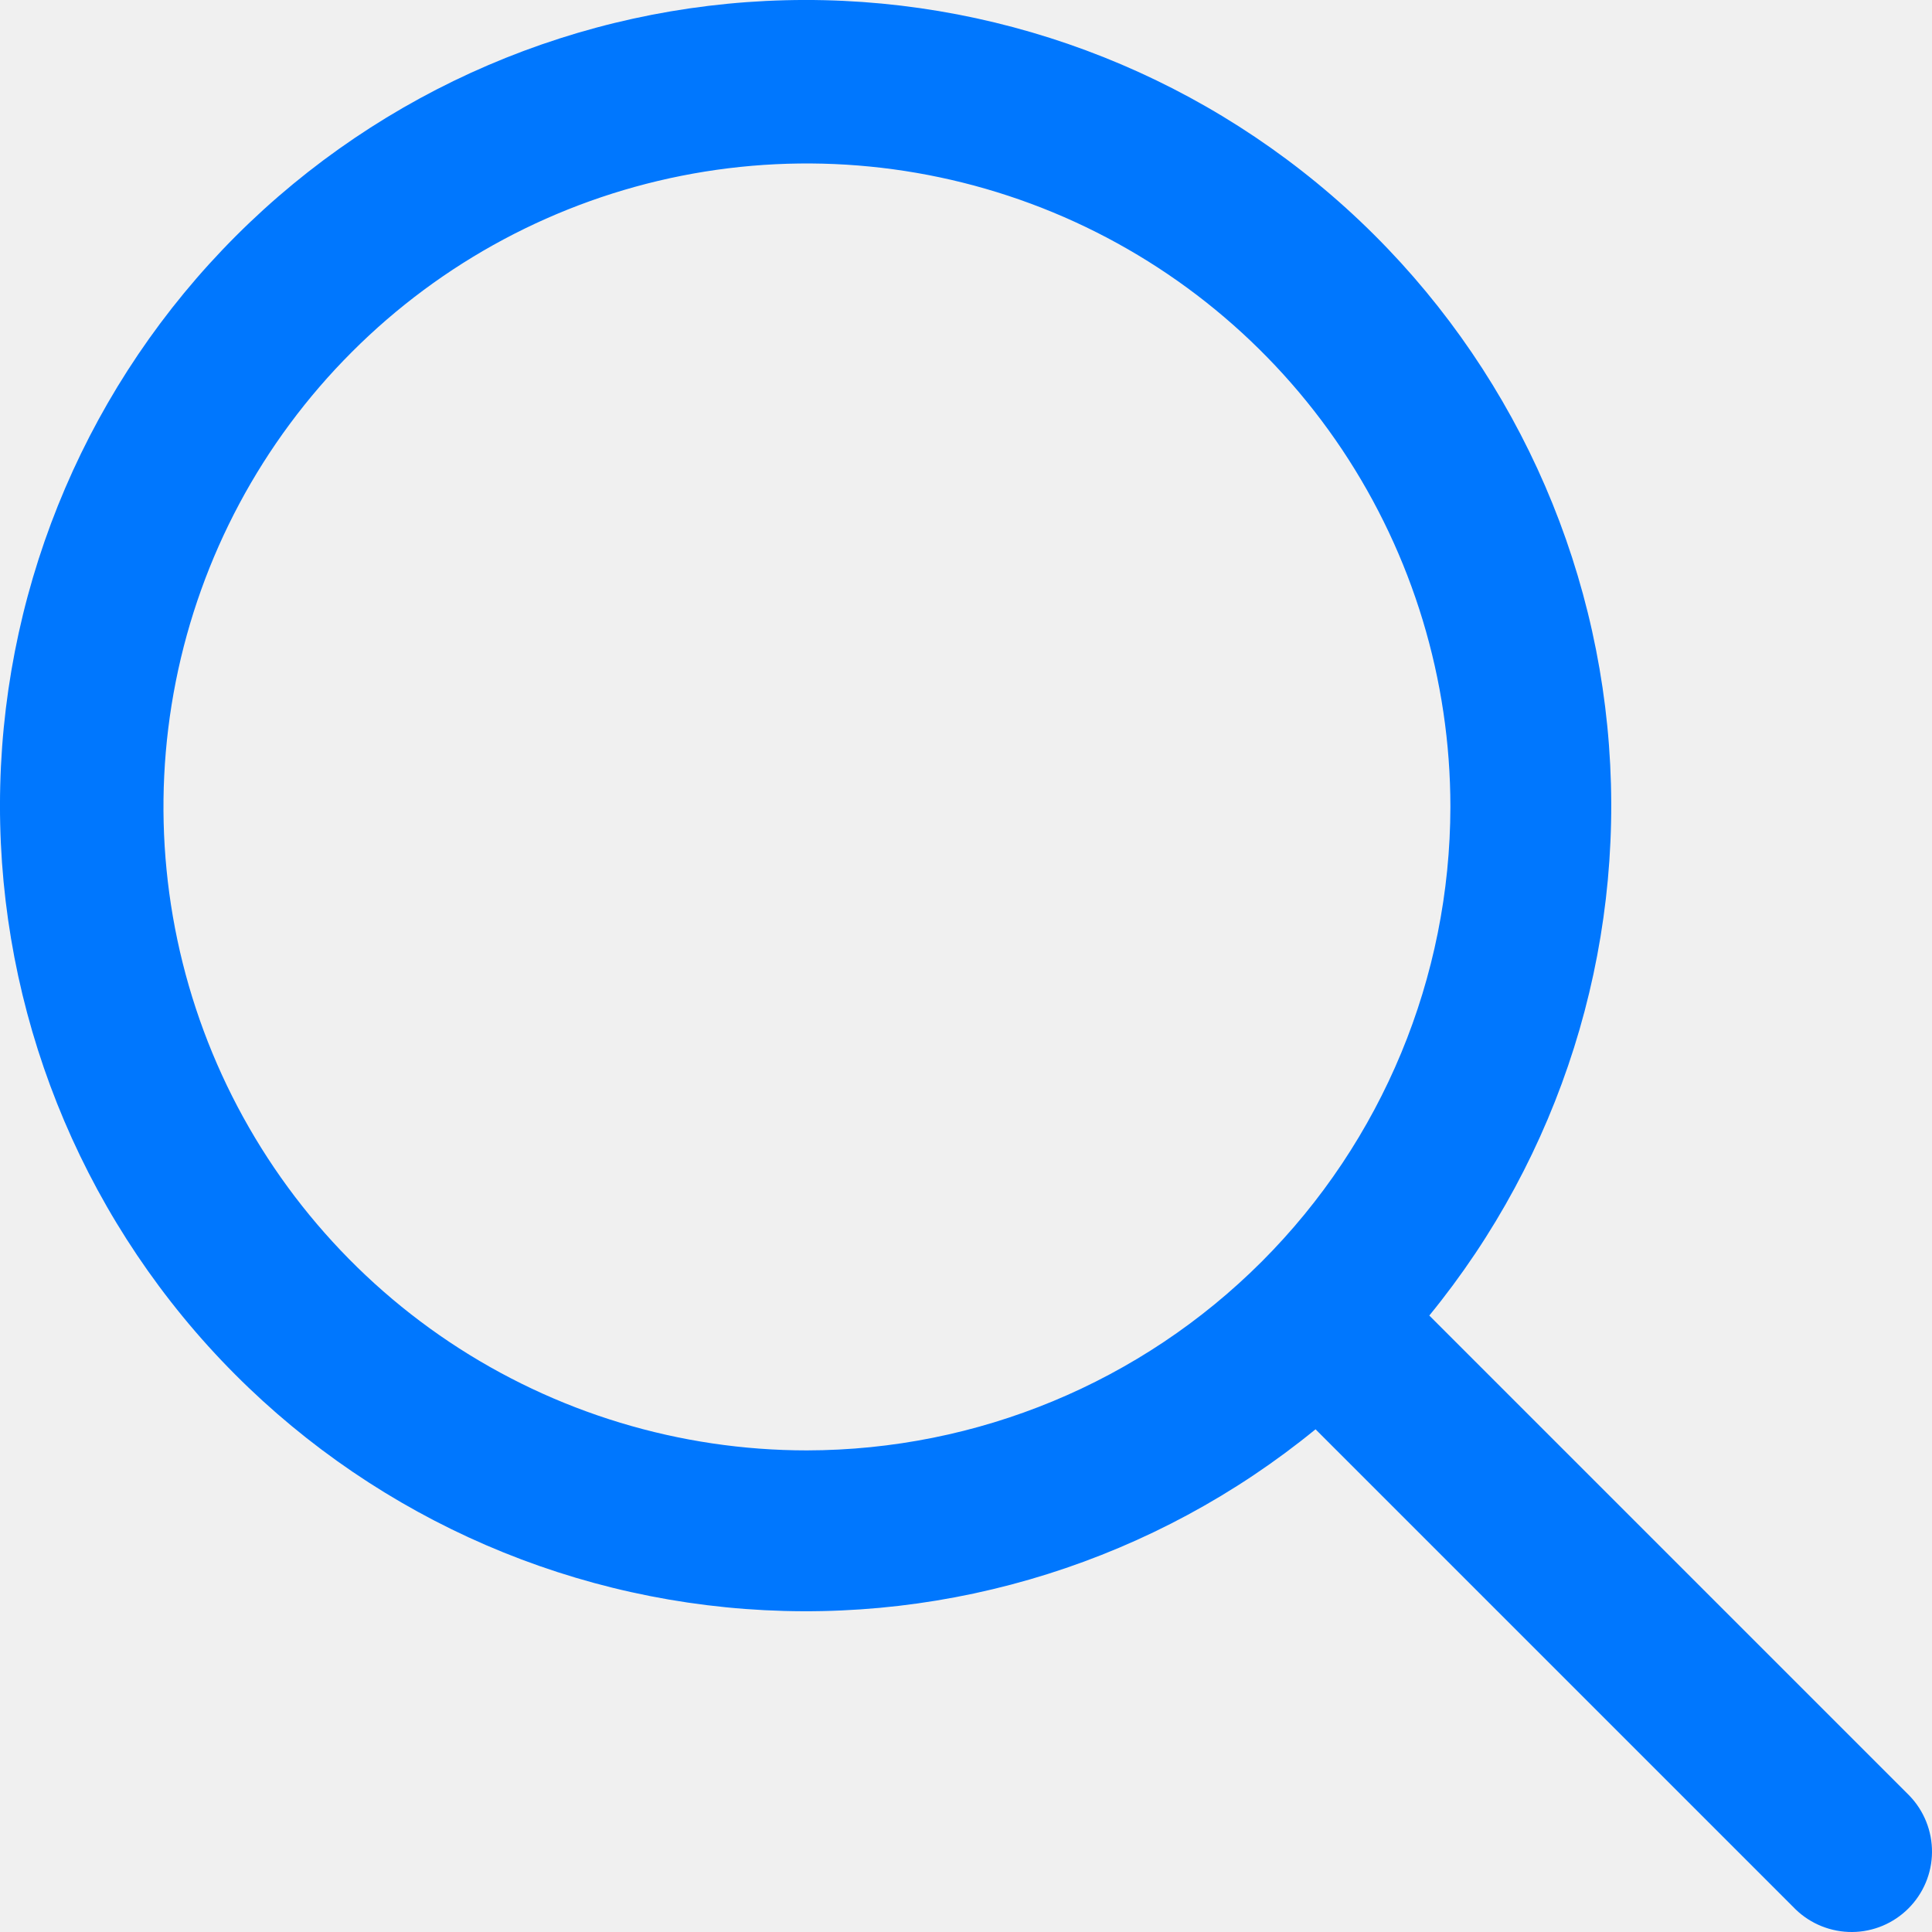
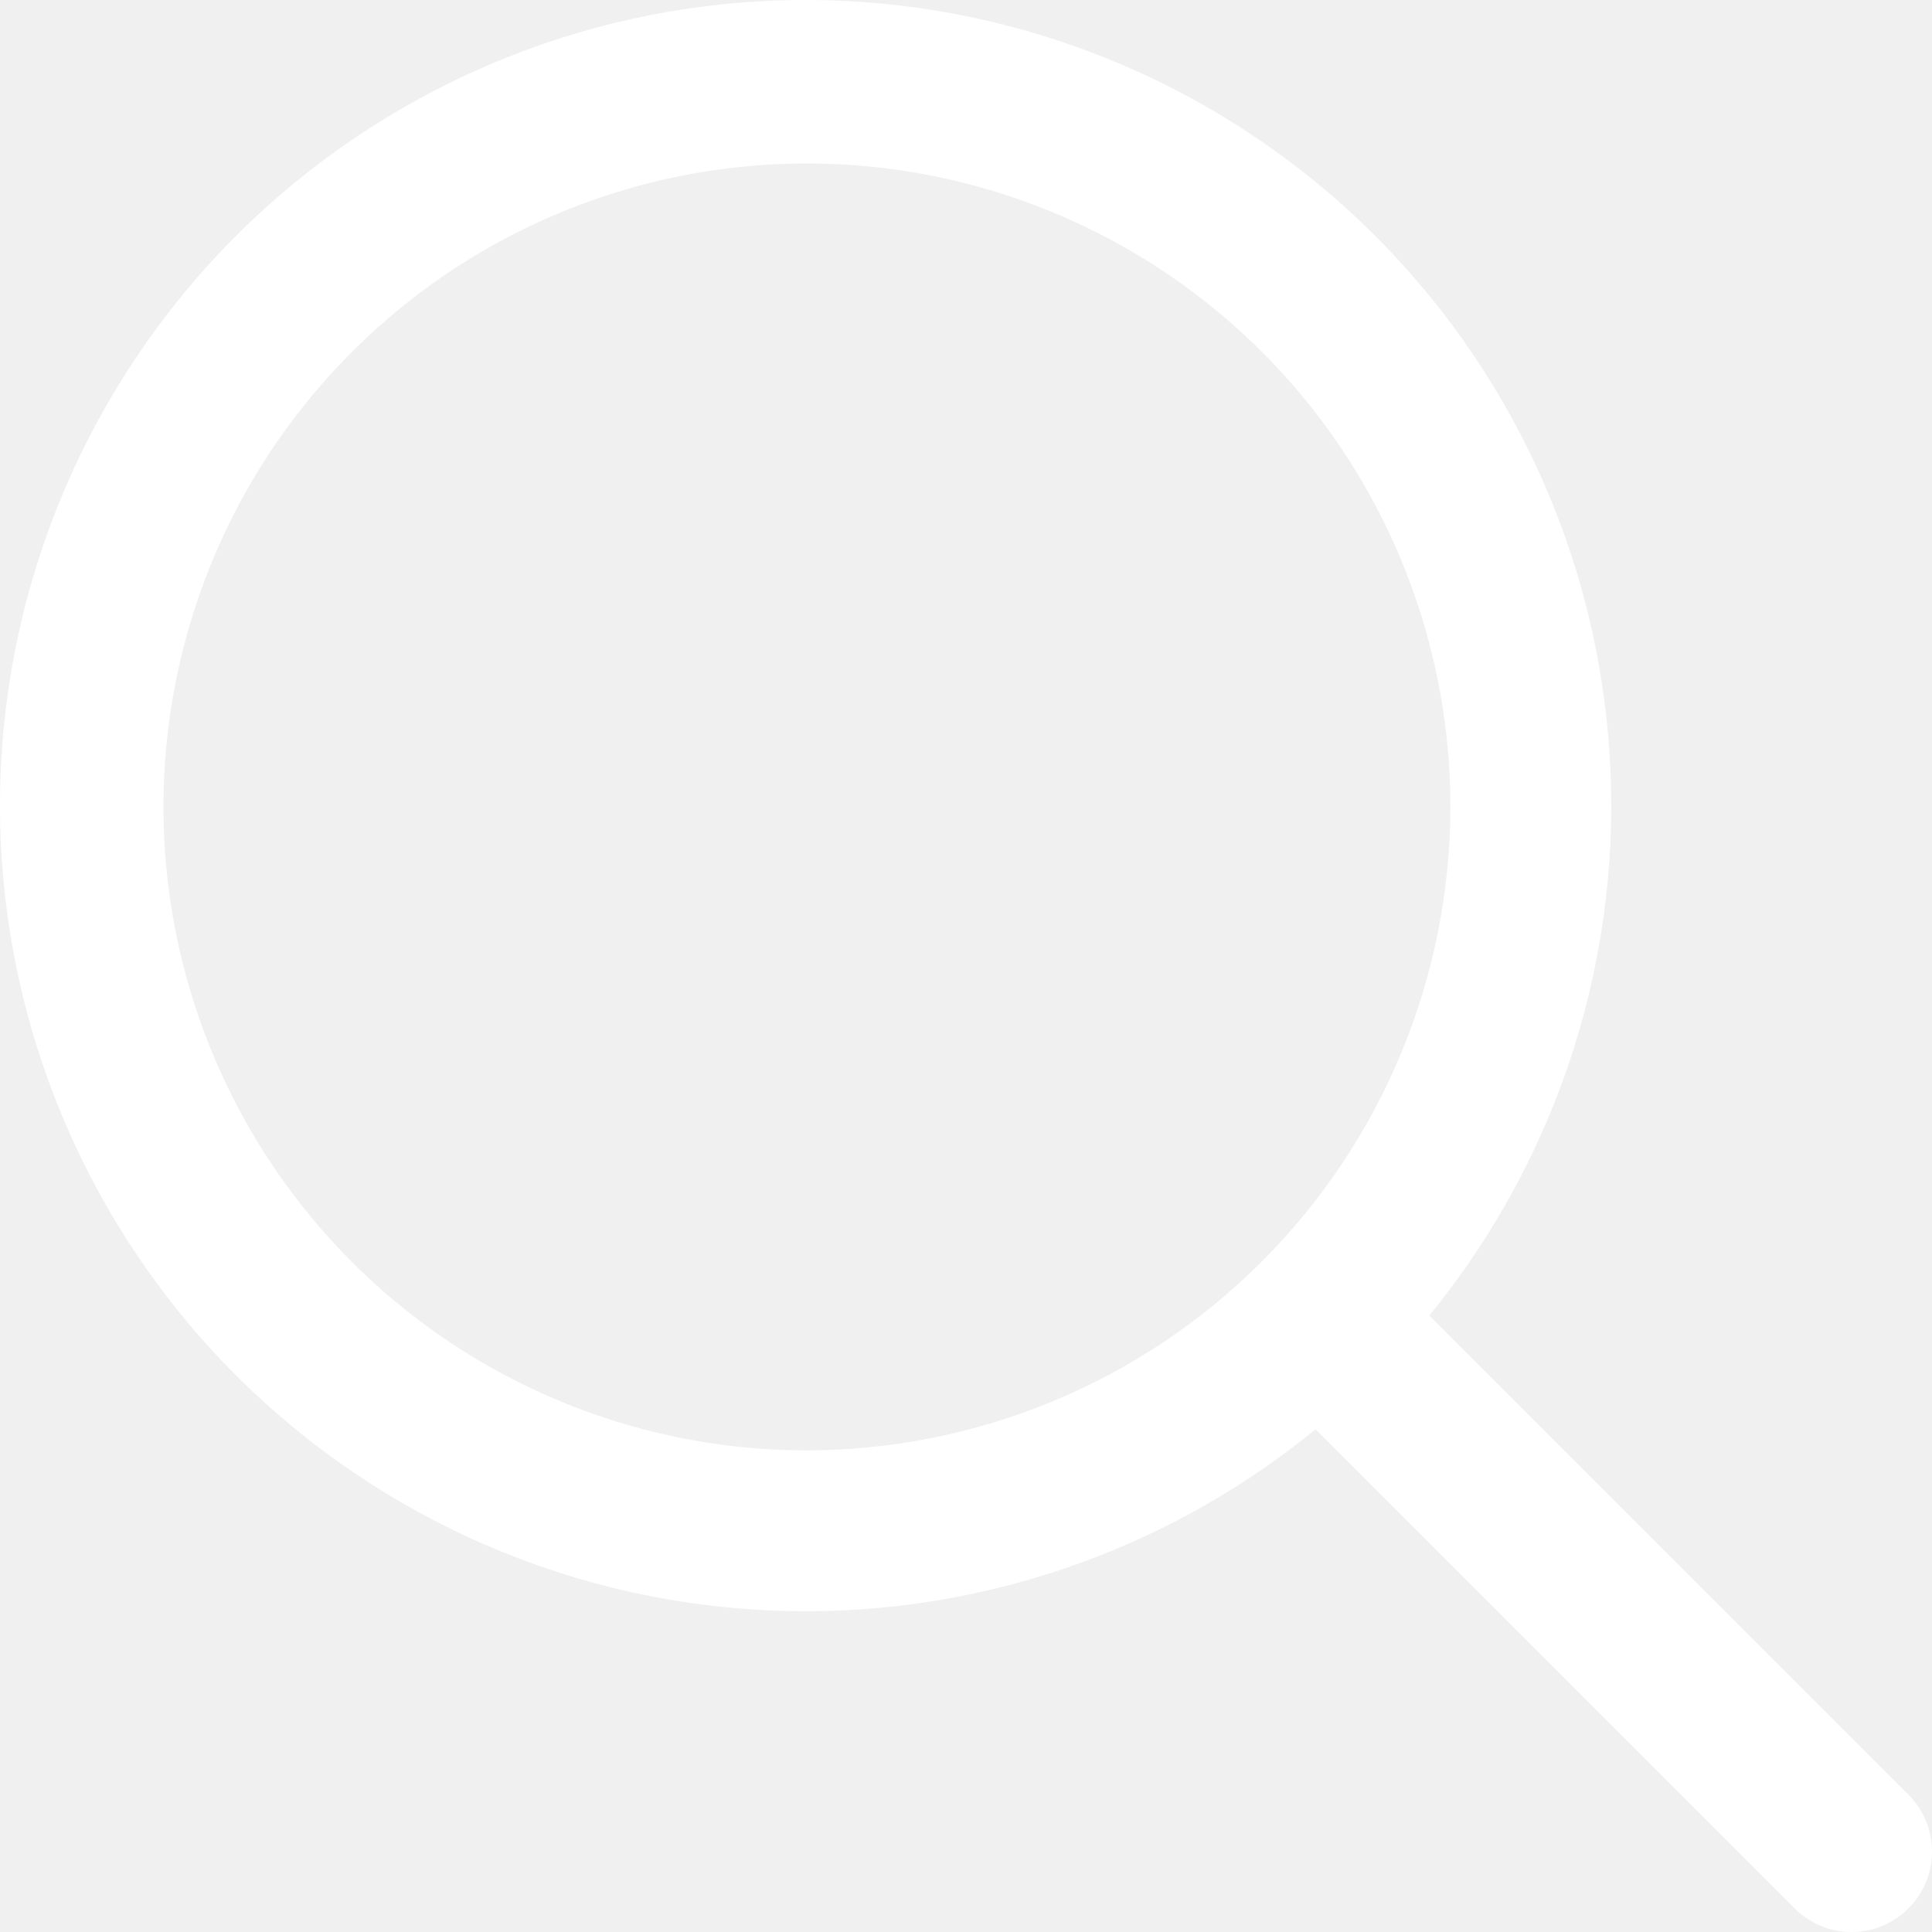
- <svg xmlns="http://www.w3.org/2000/svg" width="25" height="25" viewBox="0 0 25 25" fill="none">
-   <path d="M24.708 23.236L18.495 17.023C20.188 14.953 21.021 12.311 20.82 9.644C20.62 6.977 19.402 4.489 17.419 2.694C15.435 0.9 12.838 -0.064 10.164 0.003C7.49 0.07 4.945 1.162 3.053 3.053C1.162 4.945 0.07 7.49 0.003 10.164C-0.064 12.838 0.9 15.435 2.694 17.419C4.489 19.402 6.977 20.62 9.644 20.82C12.311 21.021 14.953 20.188 17.023 18.495L23.236 24.708C23.432 24.897 23.695 25.002 23.968 25C24.241 24.998 24.502 24.888 24.695 24.695C24.888 24.502 24.998 24.241 25 23.968C25.002 23.695 24.897 23.432 24.708 23.236ZM10.441 18.768C8.795 18.768 7.185 18.28 5.815 17.365C4.446 16.45 3.379 15.149 2.749 13.628C2.119 12.106 1.954 10.432 2.275 8.817C2.596 7.202 3.389 5.718 4.554 4.554C5.718 3.389 7.202 2.596 8.817 2.275C10.432 1.954 12.106 2.119 13.628 2.749C15.149 3.379 16.45 4.446 17.365 5.815C18.28 7.185 18.768 8.795 18.768 10.441C18.765 12.649 17.887 14.765 16.326 16.326C14.765 17.887 12.649 18.765 10.441 18.768Z" fill="#0077FE" />
+ <svg xmlns="http://www.w3.org/2000/svg" width="25" height="25" viewBox="0 0 25 25" fill="none" version="1.1" id="svg4">
+   <defs id="defs8" />
+   <path d="M24.708 23.236L18.495 17.023C20.188 14.953 21.021 12.311 20.82 9.644C20.62 6.977 19.402 4.489 17.419 2.694C15.435 0.9 12.838 -0.064 10.164 0.003C7.49 0.07 4.945 1.162 3.053 3.053C1.162 4.945 0.07 7.49 0.003 10.164C-0.064 12.838 0.9 15.435 2.694 17.419C4.489 19.402 6.977 20.62 9.644 20.82C12.311 21.021 14.953 20.188 17.023 18.495L23.236 24.708C23.432 24.897 23.695 25.002 23.968 25C24.241 24.998 24.502 24.888 24.695 24.695C24.888 24.502 24.998 24.241 25 23.968C25.002 23.695 24.897 23.432 24.708 23.236ZM10.441 18.768C8.795 18.768 7.185 18.28 5.815 17.365C4.446 16.45 3.379 15.149 2.749 13.628C2.119 12.106 1.954 10.432 2.275 8.817C2.596 7.202 3.389 5.718 4.554 4.554C5.718 3.389 7.202 2.596 8.817 2.275C10.432 1.954 12.106 2.119 13.628 2.749C15.149 3.379 16.45 4.446 17.365 5.815C18.28 7.185 18.768 8.795 18.768 10.441C18.765 12.649 17.887 14.765 16.326 16.326C14.765 17.887 12.649 18.765 10.441 18.768Z" fill="#0077FE" id="path2" style="fill:#ffffff;fill-opacity:1" />
</svg>
